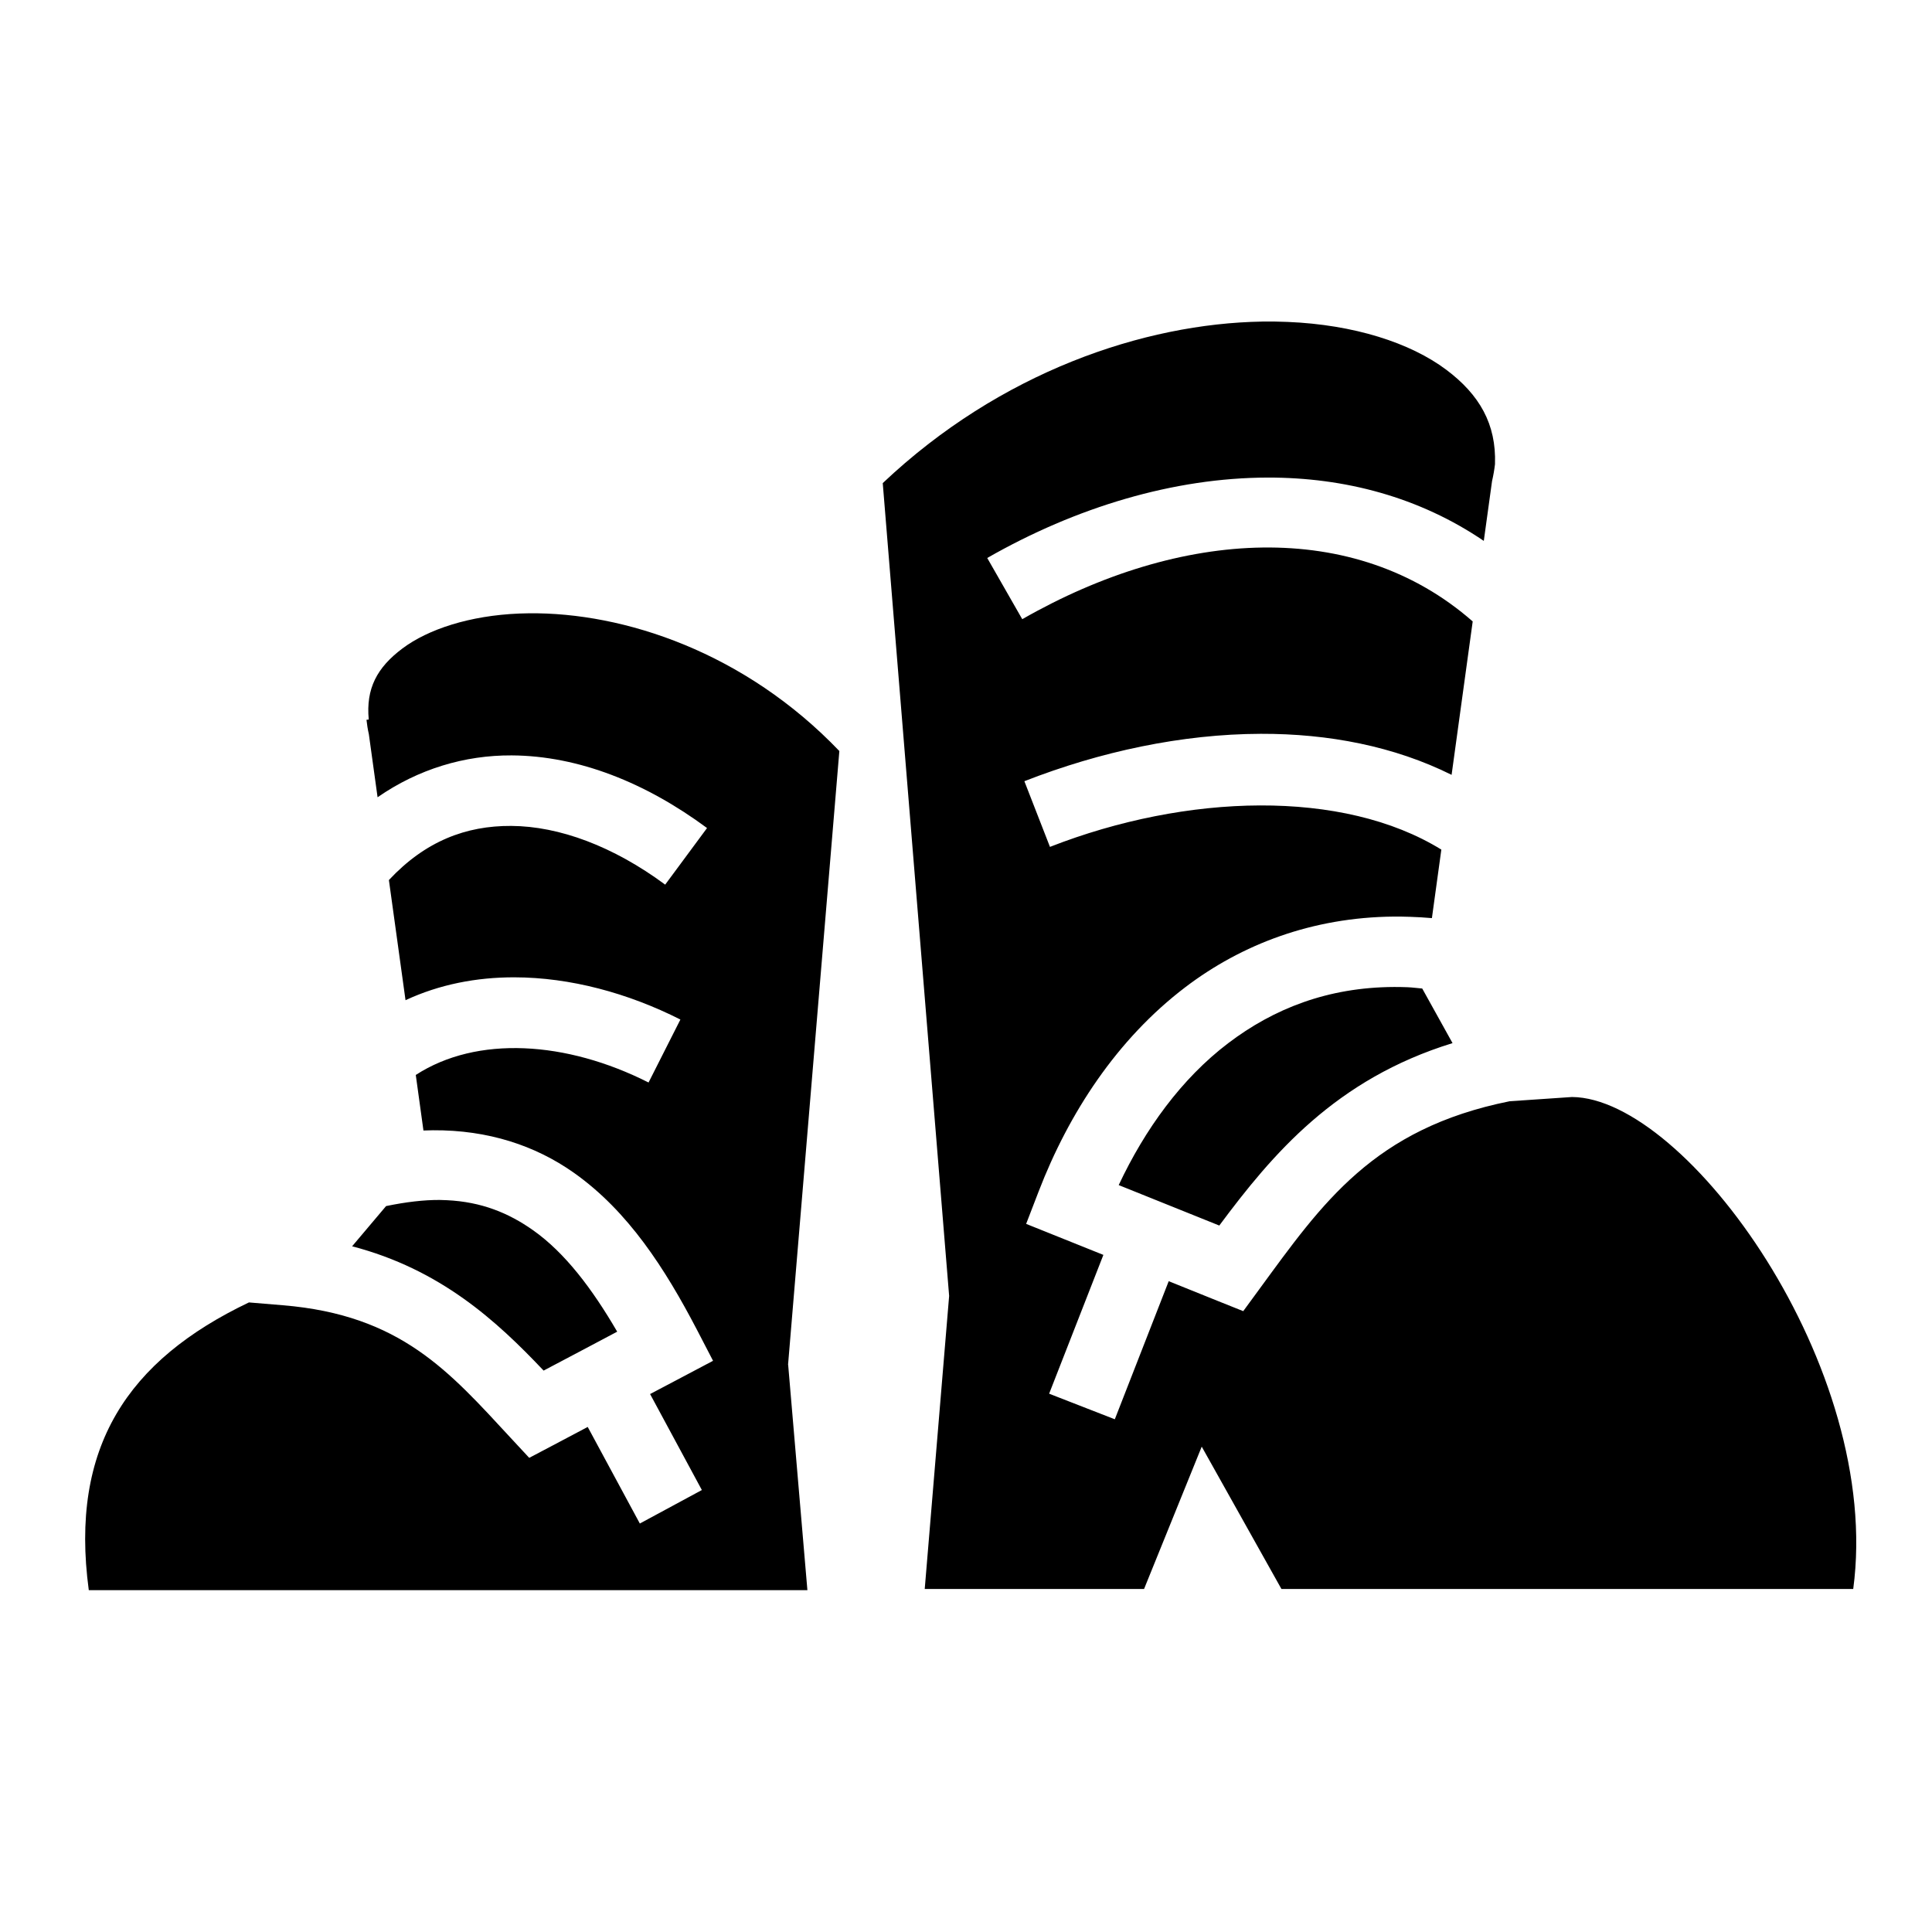
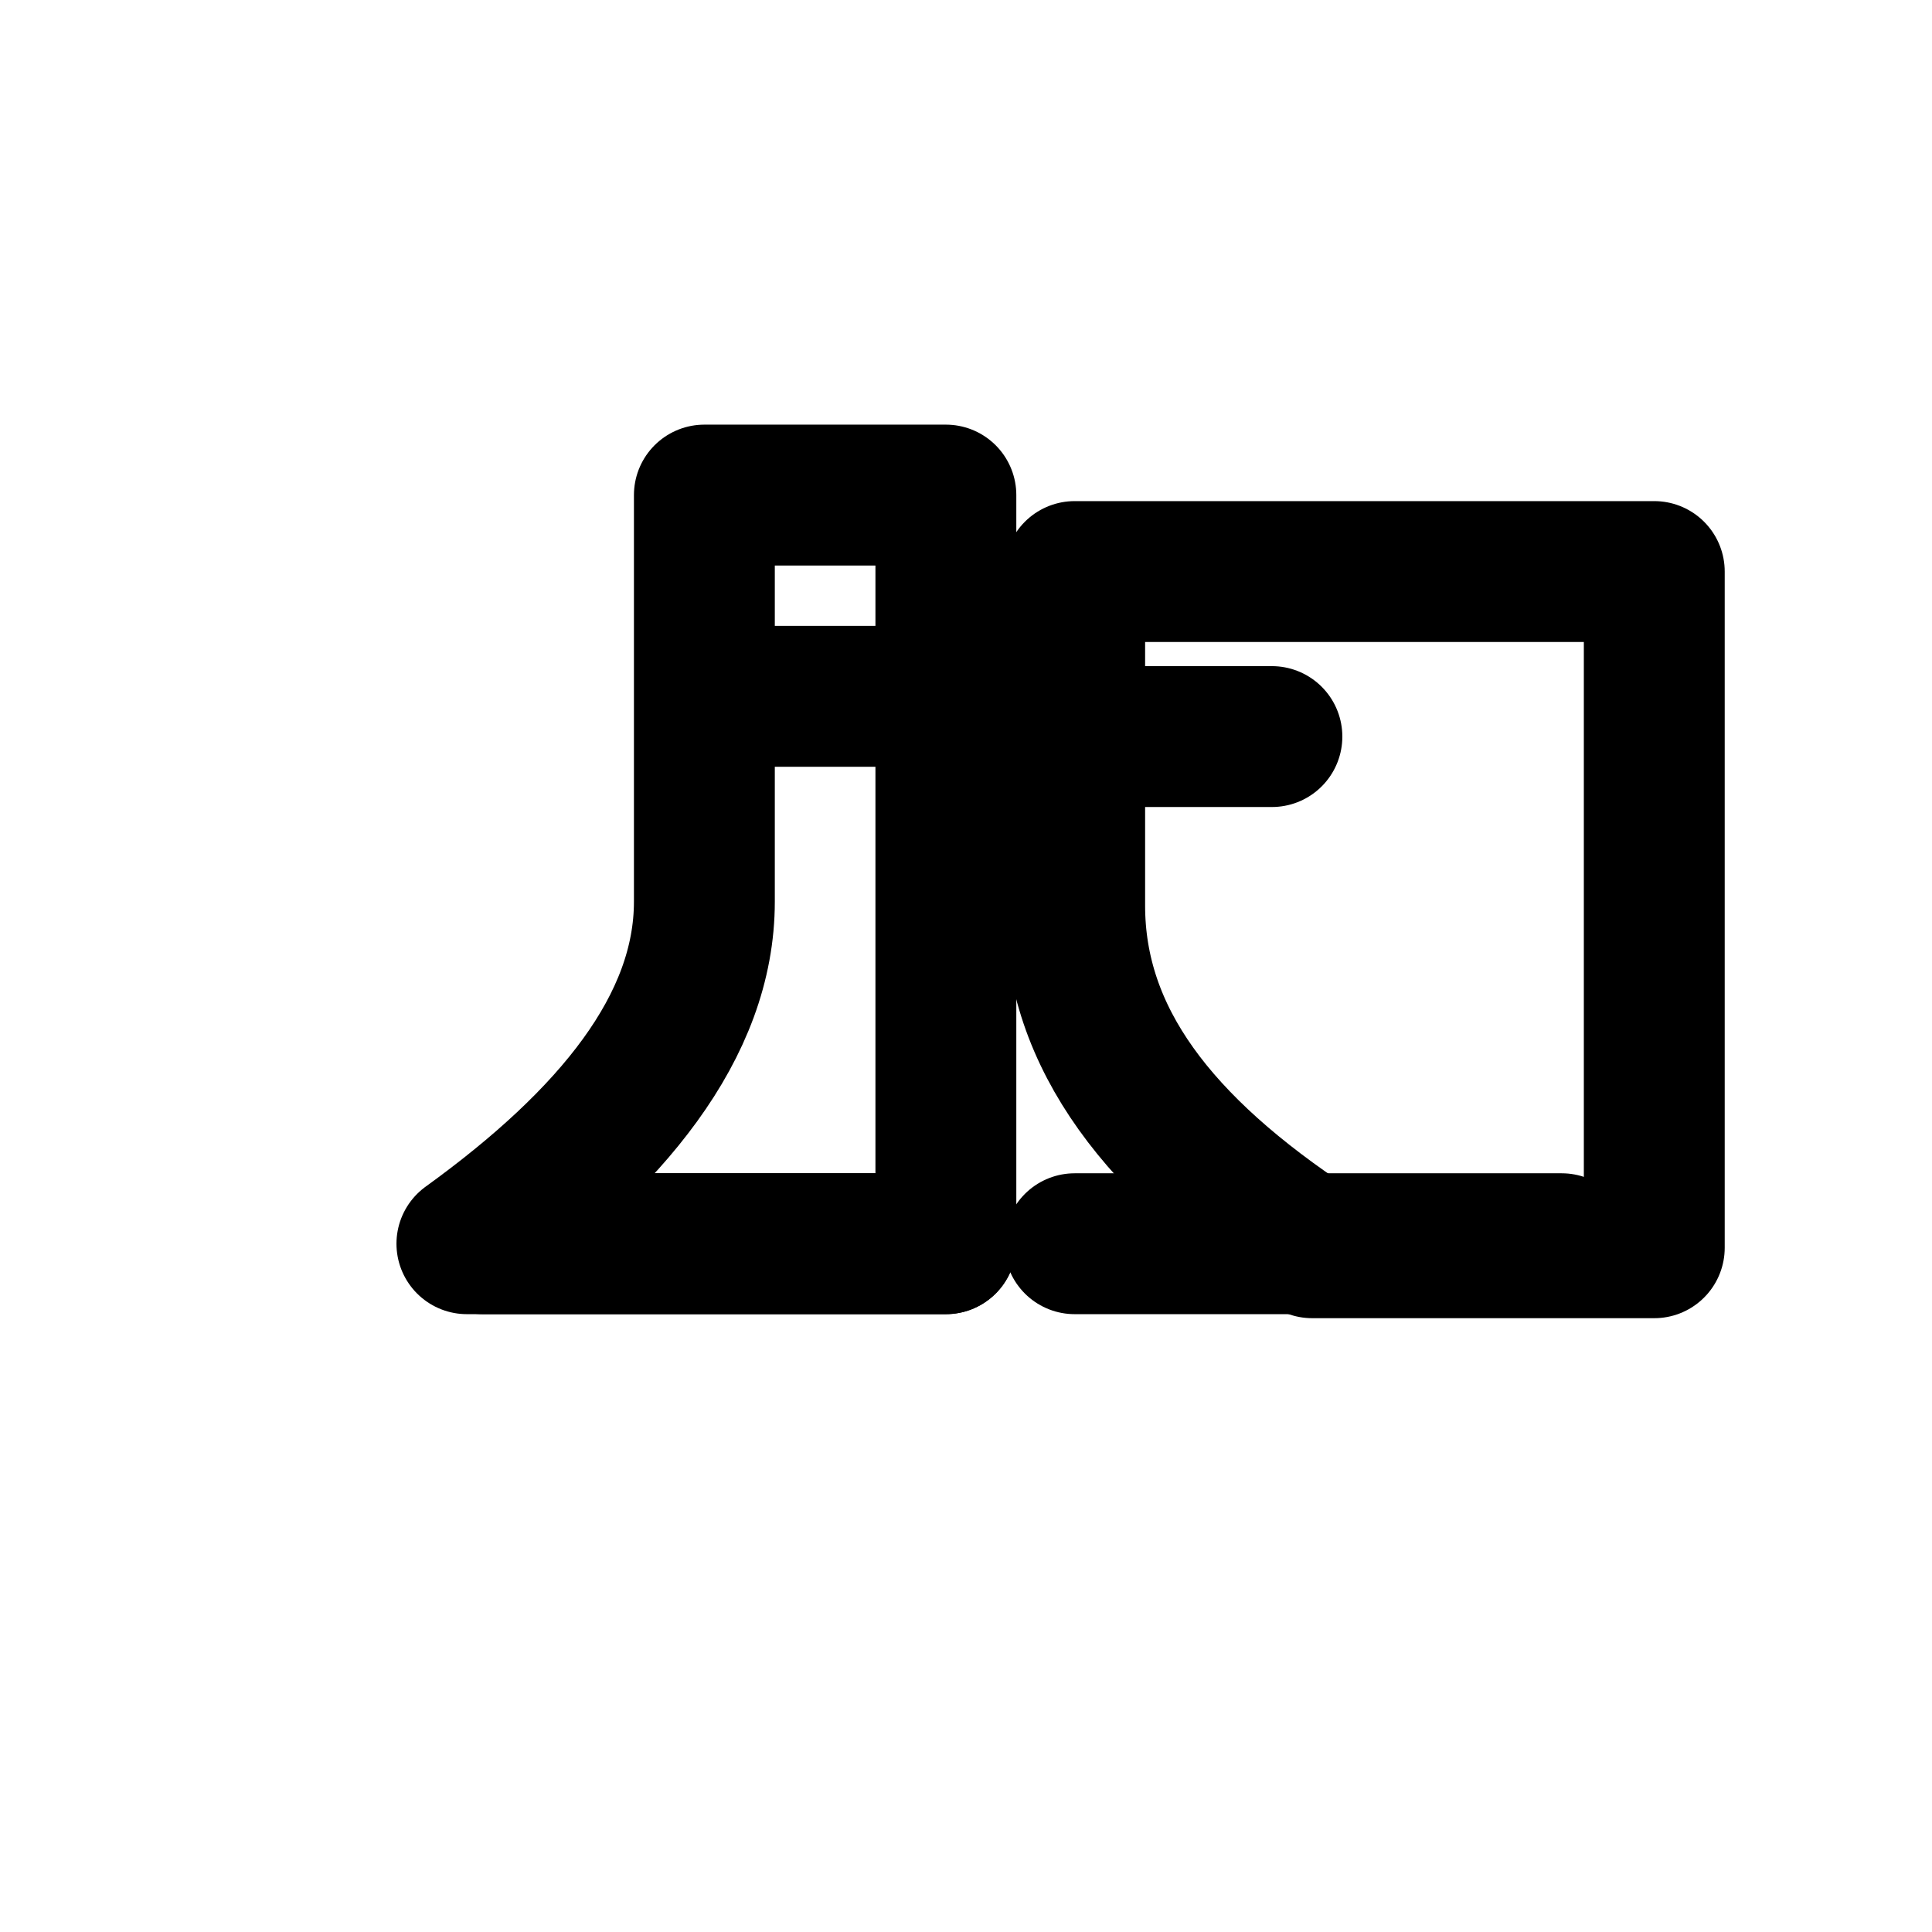
- <svg xmlns="http://www.w3.org/2000/svg" viewBox="0 0 512 512">
-   <path fill="currentColor" d="M334.5 85.22c-31.403.523-69.44 13.372-100.563 42.81l17.594 215.407-6.468 77.657h58.125l15.282-37.72 21.124 37.72h151.53c7.896-58.587-44.23-130.167-74.53-130.375l-16.53 1.124c-36.103 7.265-49.647 27.03-66.314 49.78l-4.28 5.845-6.72-2.69-13.03-5.25-14.283 36.595-17.406-6.78 14.376-36.783-11.906-4.78-8.563-3.438 3.313-8.594c7.98-20.727 20.735-40.35 38.906-54.156 14.907-11.326 33.593-18.483 55.156-18.688 1.438-.013 2.88.014 4.344.063 1.917.063 3.856.167 5.813.343l2.5-18.157c-26.083-16.097-67.526-14.873-103.72-.72l-6.78-17.405c20.11-7.864 41.785-12.5 62.655-12.56 17.98-.054 35.357 3.307 50.563 10.874l5.593-40.656c-31.286-27.418-77.42-24.612-119.374-.594l-9.28-16.22c23.566-13.49 49.485-21.265 74.312-21.31 20.46-.04 40.183 5.176 57.28 16.78l2.188-15.844c.354-1.526.61-3.013.78-4.47.002-.02 0-.04.002-.06.357-10.548-4.066-18.356-12.938-25-9.483-7.103-24.383-11.937-42.03-12.657-2.207-.09-4.44-.132-6.72-.094zm-194.406 77.31c-.838.01-1.678.03-2.5.064-13.162.537-24.16 4.175-30.938 9.25-6.776 5.075-9.702 10.64-8.937 18.844l-.595.062c.132 1.234.324 2.514.625 3.813l2.313 16.718c10.807-7.494 23.1-11.163 35.53-11.093 17.786.102 35.61 7.284 51.782 19.25l-11.094 15c-13.73-10.16-28.064-15.49-40.81-15.562-11.988-.068-22.776 4.042-32.407 14.344l4.406 31.843c8.974-4.182 18.787-6.078 28.843-6.063 14.792.022 30.092 4.157 44 11.188l-8.438 16.687c-21.797-11.02-45.487-12.505-61.688-2l2.032 14.72c.837-.03 1.677-.058 2.5-.064 14.633-.1 27.16 4.06 37.343 11.25 14.48 10.227 24.226 25.514 32.625 41.595l4.28 8.25-8.218 4.344-8.47 4.467L186 394.875l-16.438 8.875-13.812-25.594-9.156 4.844-6.344 3.344-4.875-5.25c-16.32-17.62-29.136-32.608-60.406-35.188l-9-.75c-32.087 15.312-47.556 38.284-42.44 76.25h190.44l-5.095-59.687-.03-.064 13.593-162.625c-24.97-26.094-56.98-36.796-82.344-36.5zm229.344 99.032c-17.593.075-31.926 5.756-43.97 14.907-12.36 9.39-22.03 22.778-29 37.592l26.657 10.72c14.056-18.898 30.816-38.795 61.813-48.344l-8.032-14.47c-1.3-.105-2.638-.295-3.906-.343-1.202-.045-2.39-.067-3.563-.063zM116.594 318c-4.288-.028-9.038.543-14.28 1.625l-9 10.656c23.388 6.11 38.254 19.727 50.75 32.94l10.655-5.626 8.843-4.688c-6.628-11.382-13.846-20.917-22.282-26.875-6.494-4.586-13.685-7.535-22.874-7.967-.593-.028-1.2-.06-1.812-.063z" />
+ <svg xmlns="http://www.w3.org/2000/svg" width="24" height="24" viewBox="0 0 24 24" fill="none">
+   <path d="M8.75 6.15v5.05c0 1.55-1.15 2.95-2.95 4.25h5.95V6.15H8.75Z" stroke="currentColor" stroke-width="1.75" stroke-linecap="round" stroke-linejoin="round" />
+   <path d="M13.35 7.1v4.15c0 1.65 1.05 3 2.95 4.25h4.25V7.1h-7.2Z" stroke="currentColor" stroke-width="1.75" stroke-linecap="round" stroke-linejoin="round" />
+   <path d="M9.45 8.65h1.65M14.15 9.15h1.65" stroke="currentColor" stroke-width="1.75" stroke-linecap="round" stroke-linejoin="round" />
+   <path d="M6 15.45h5.75M13.35 15.45h6.05" stroke="currentColor" stroke-width="1.75" stroke-linecap="round" stroke-linejoin="round" />
</svg>
